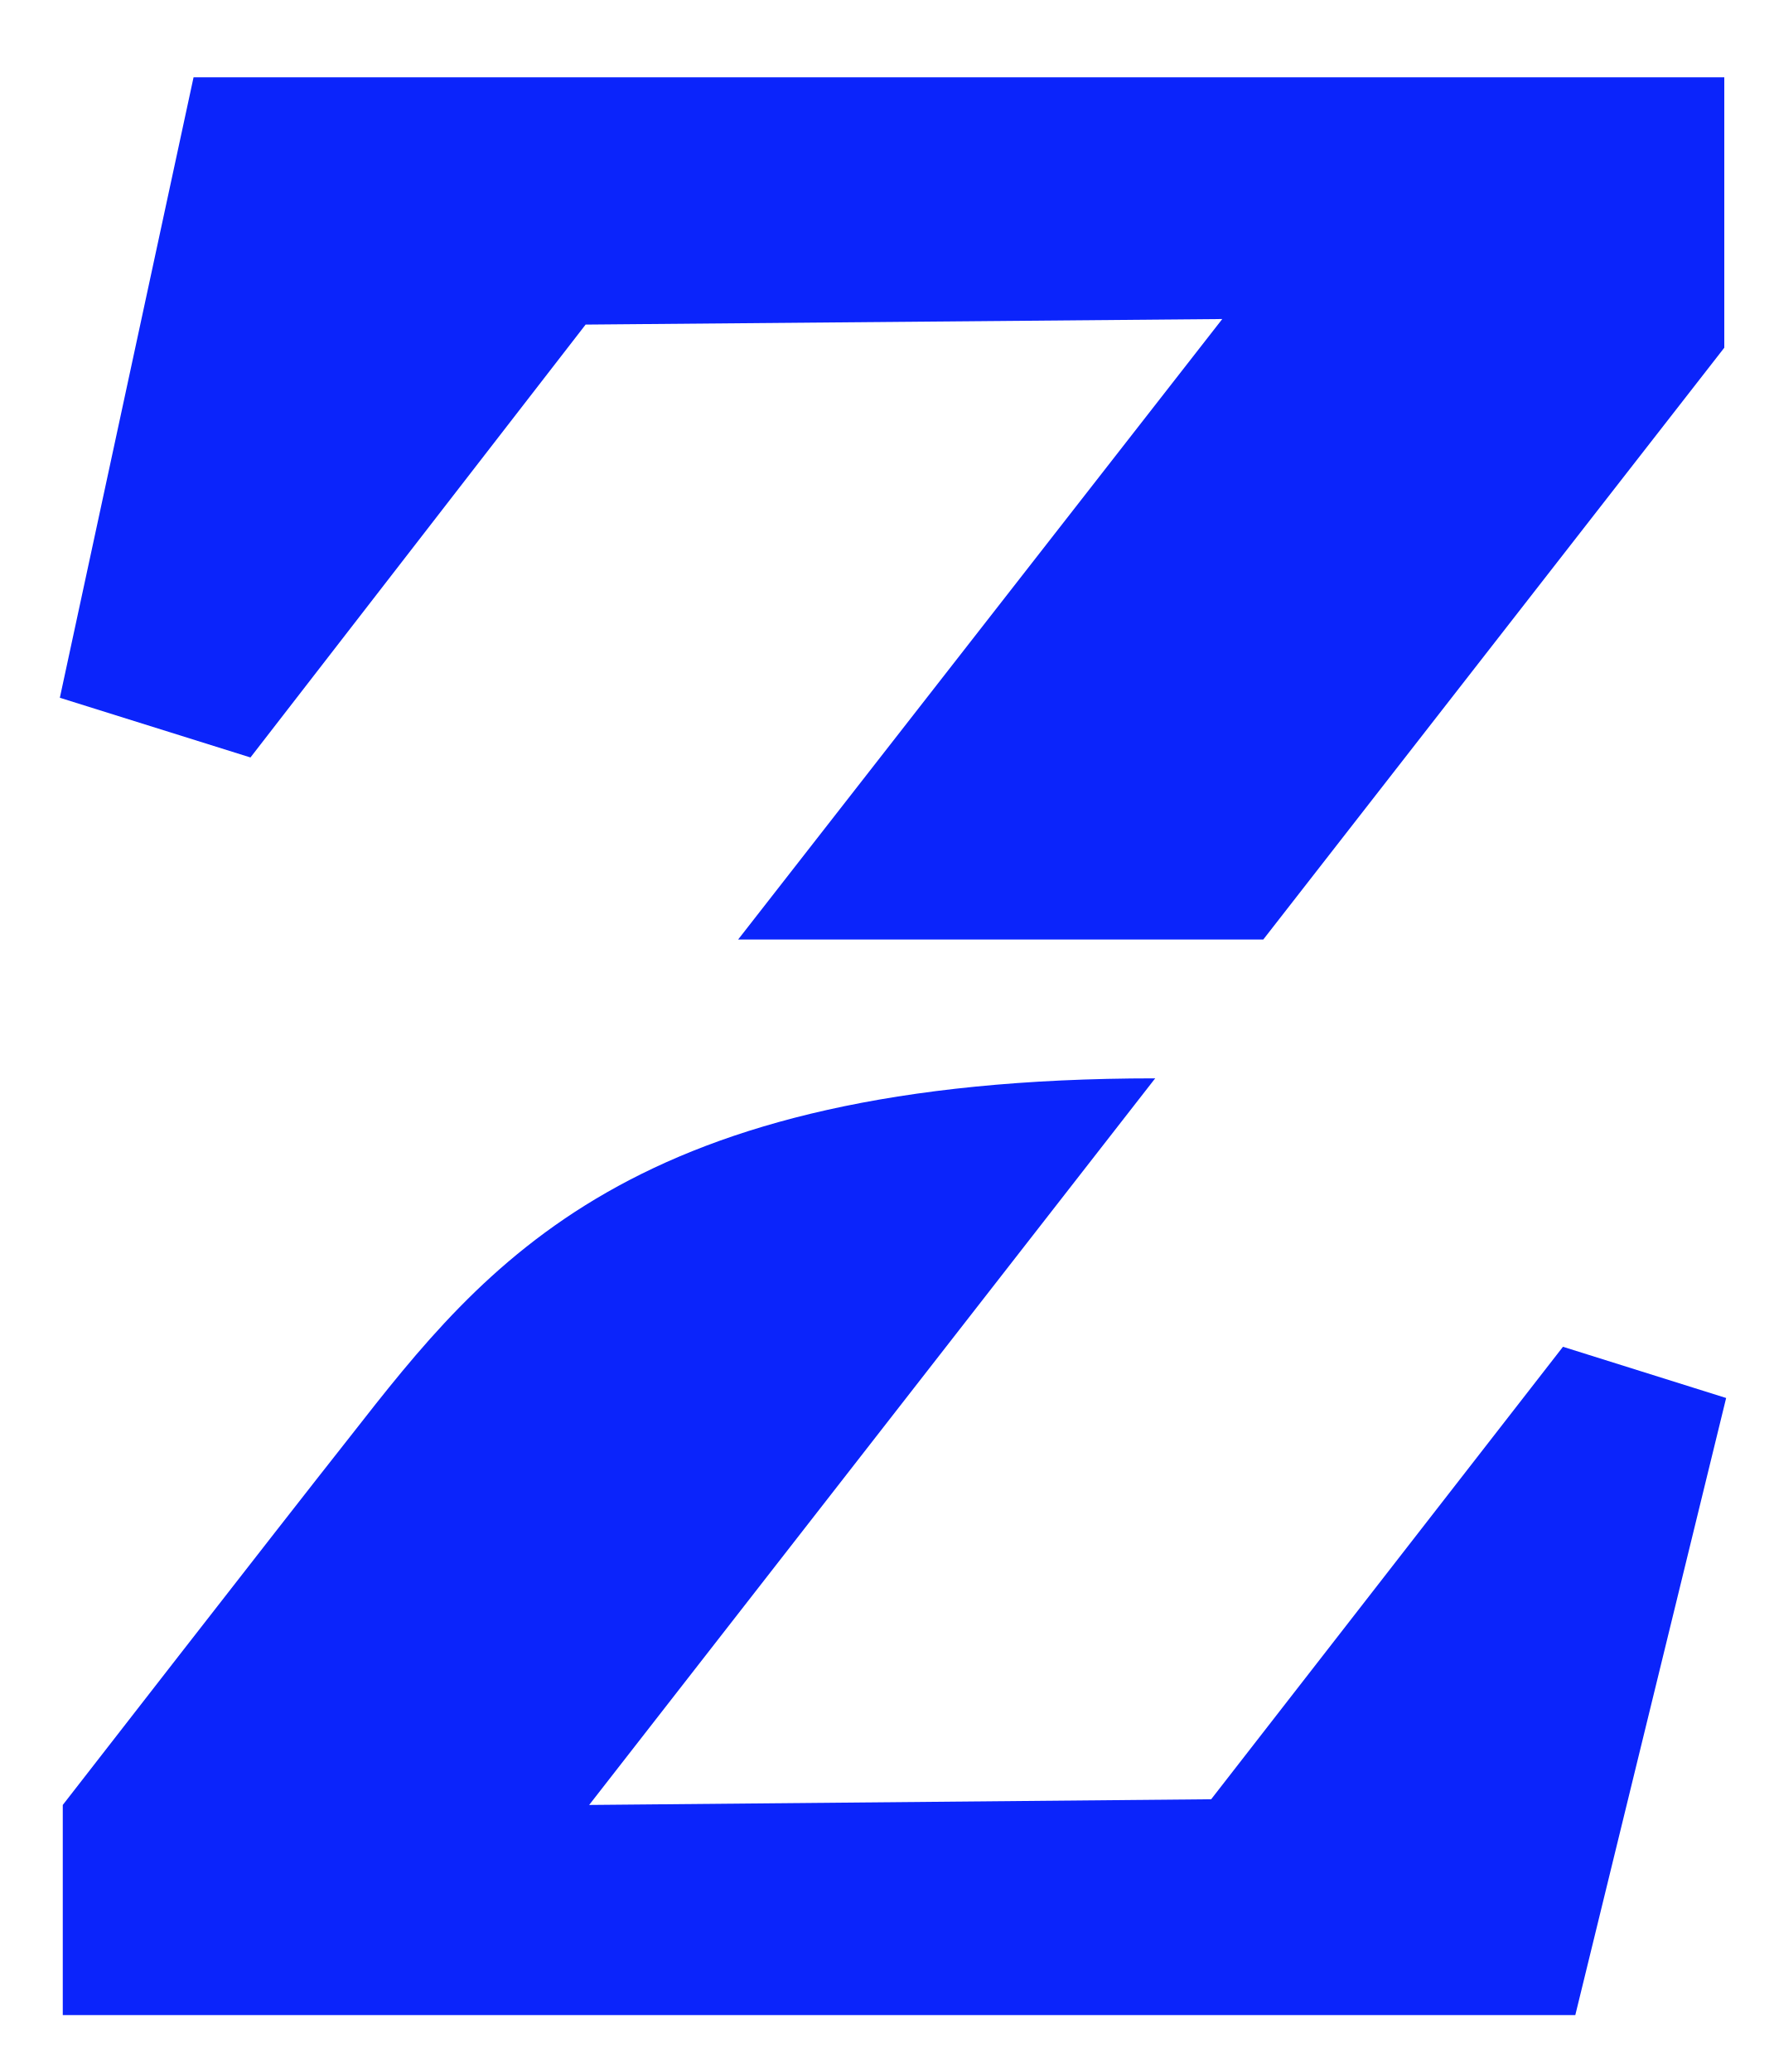
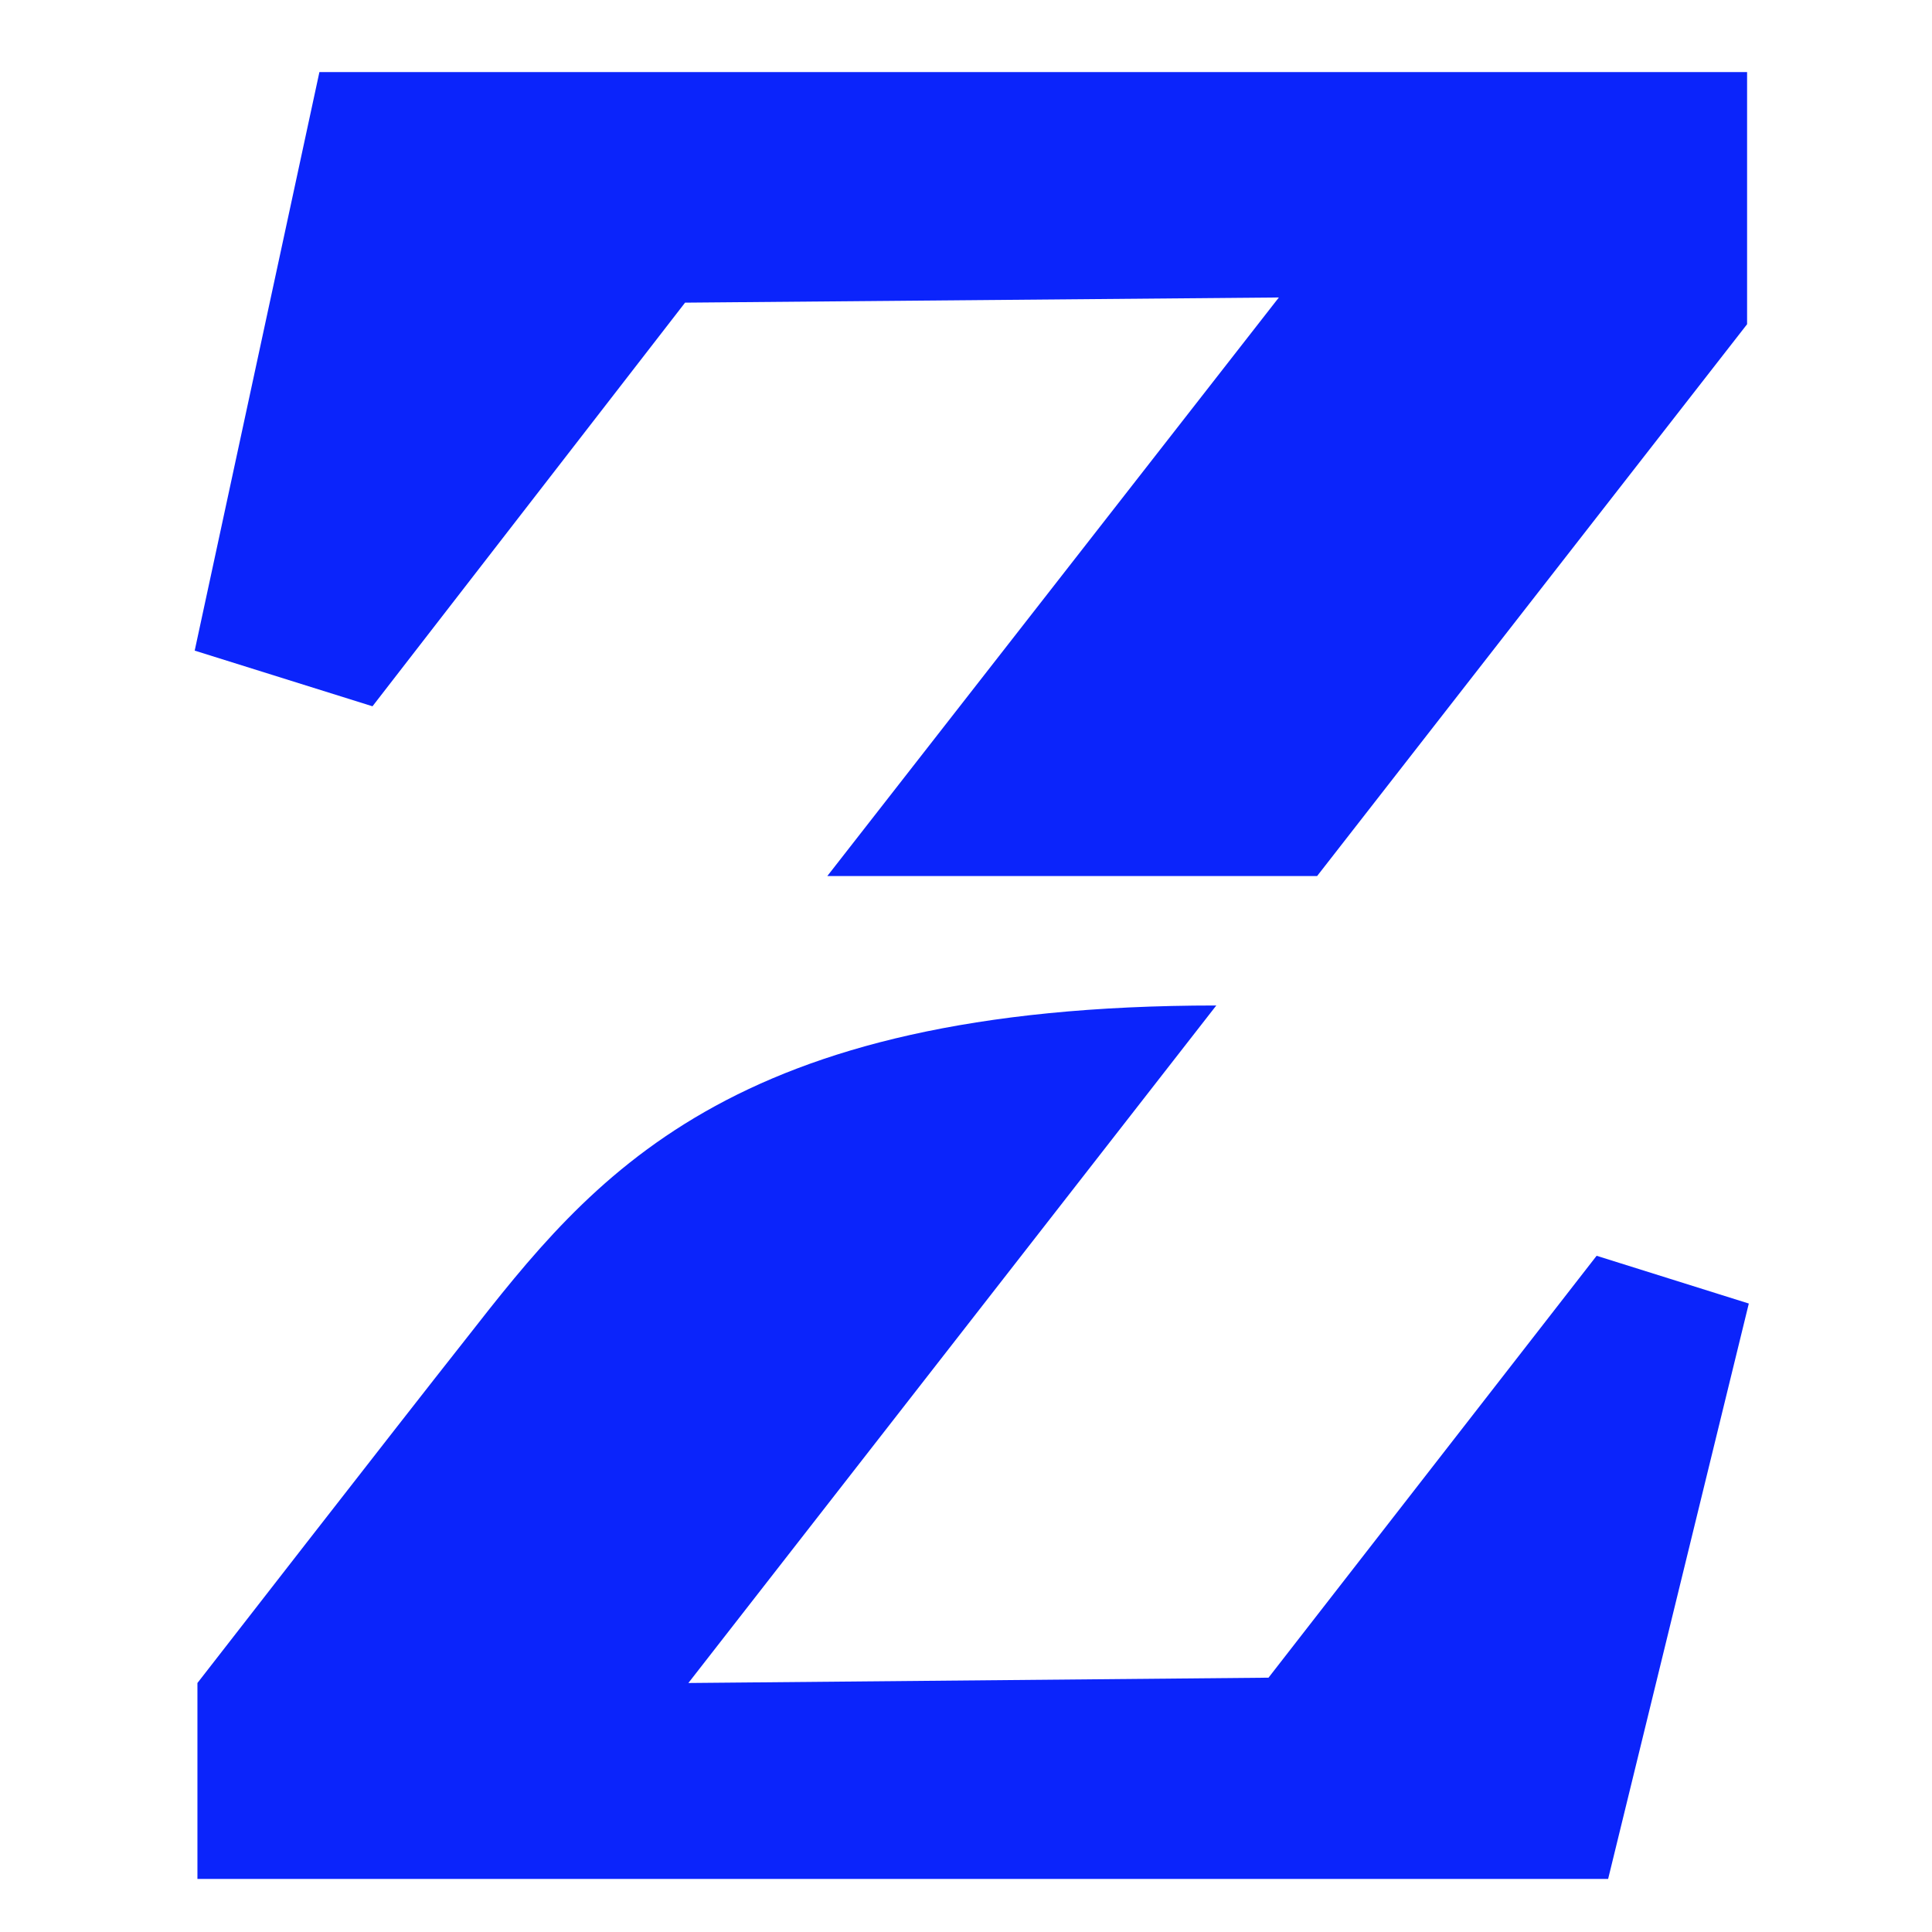
- <svg xmlns="http://www.w3.org/2000/svg" viewBox="0 0 115 134.31">
+ <svg xmlns="http://www.w3.org/2000/svg" viewBox="0 0 115 134.31" width="32" height="32">
  <g fill="#0B24FB">
    <path d="m74.9 69.9-36.7 47.1 40.33-.37 22.81-29.33 10.58 3.32-9.78 40h-98.07v-13.62s13.93-17.93 18.64-23.89c8.8-11.25 18.19-23.21 52.19-23.21z" />
    <path d="m37.97 21.04 41.28-.36-31.39 40.22h34.05l29.89-38.36v-17.53h-99.25l-8.67 40.22 12.36 3.87z" />
  </g>
</svg>
